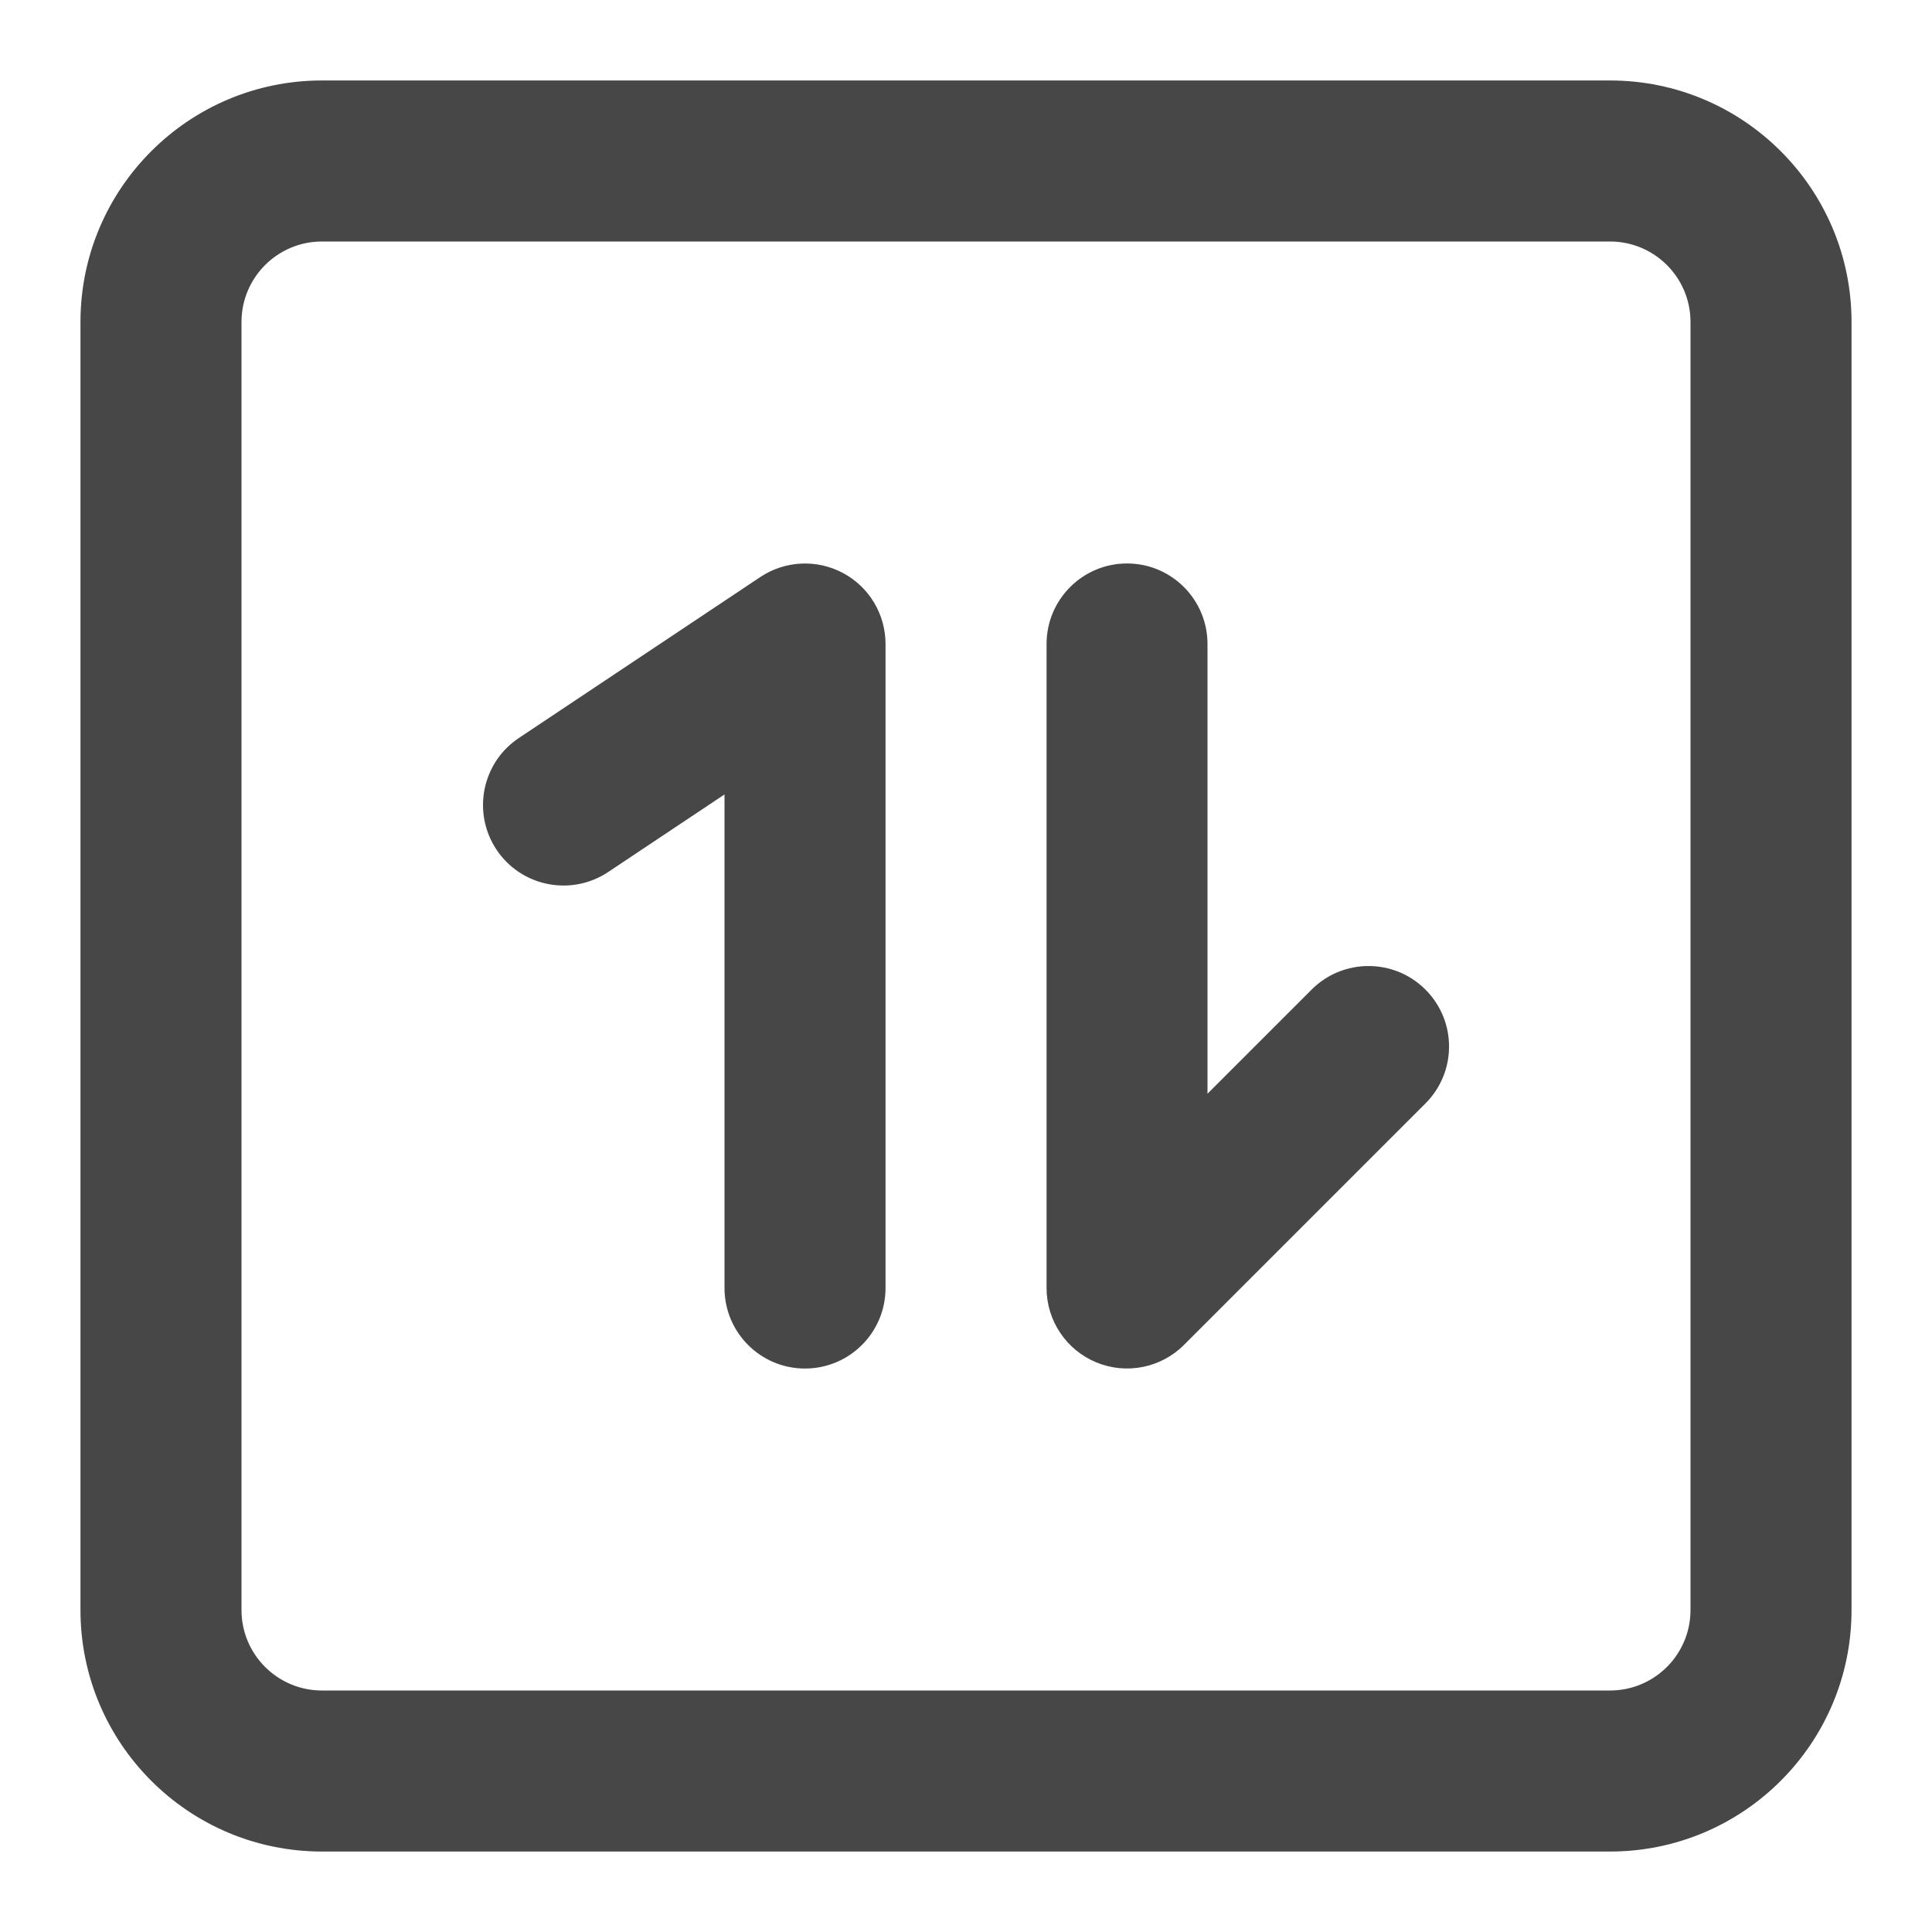
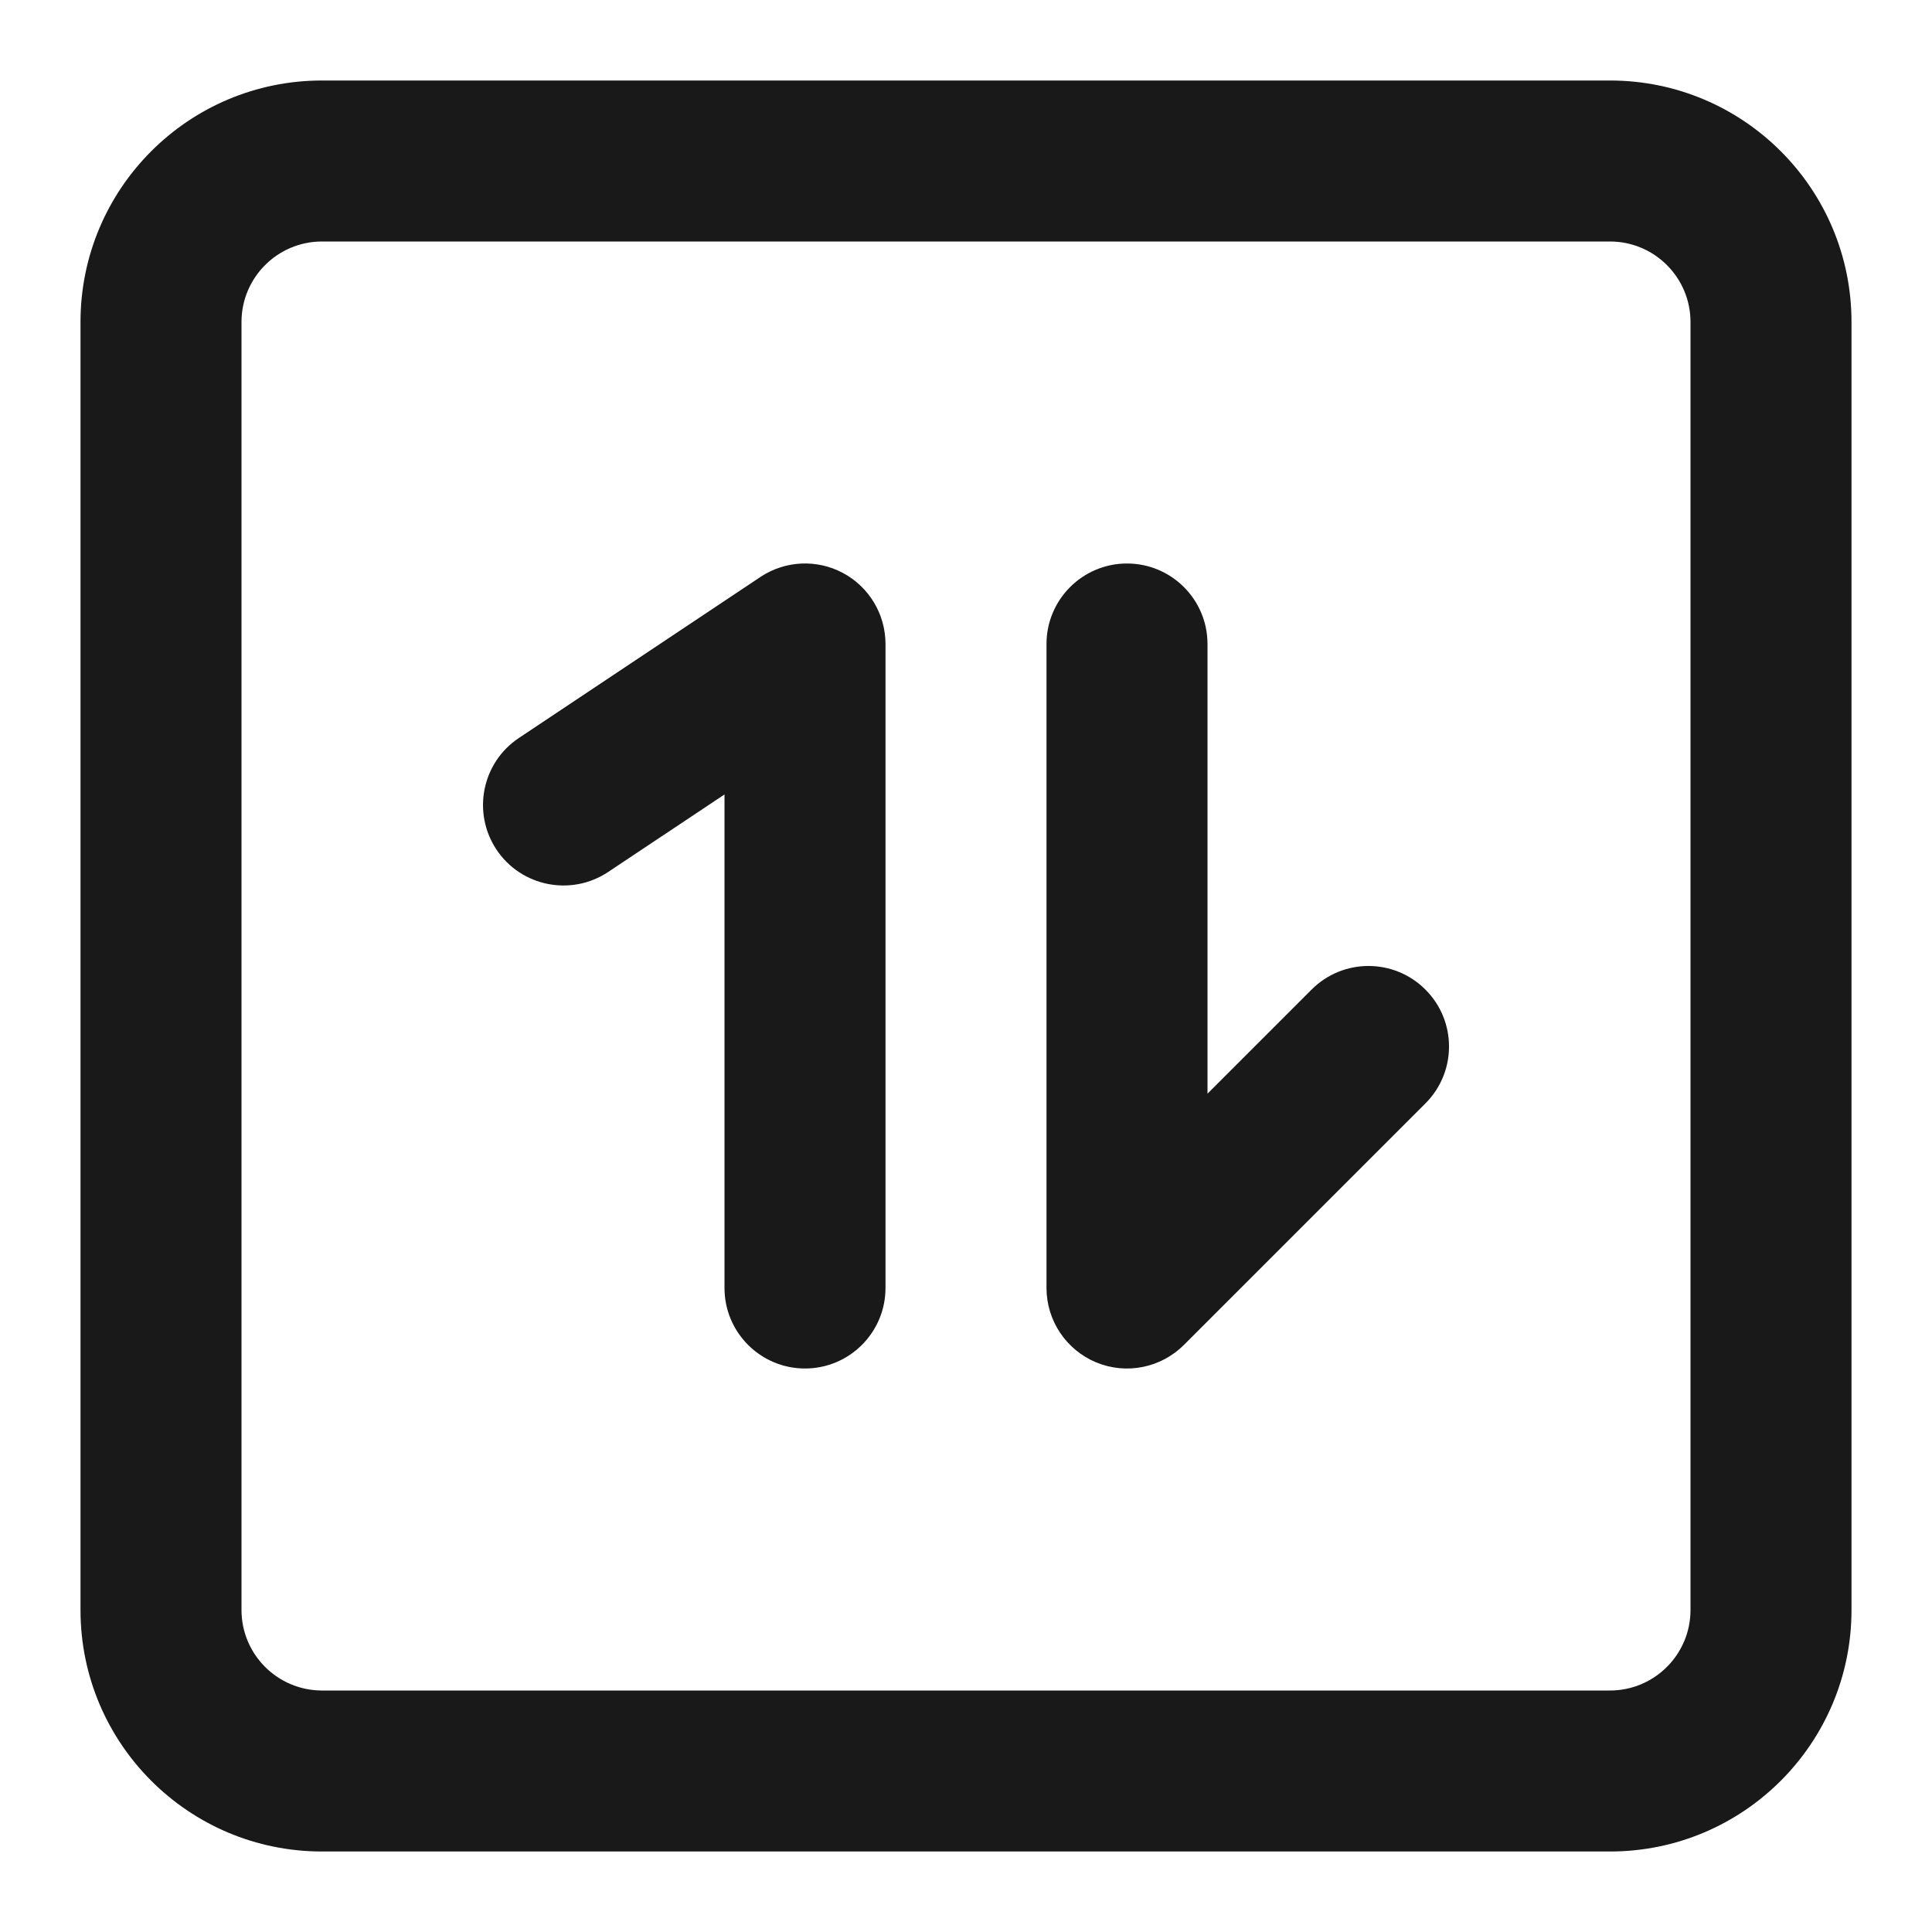
- <svg xmlns="http://www.w3.org/2000/svg" width="20" height="20" viewBox="0 0 20 20" fill="none">
-   <path fill-rule="evenodd" clip-rule="evenodd" d="M0.833 3.333C0.833 1.953 1.953 0.833 3.333 0.833H16.667C18.047 0.833 19.167 1.953 19.167 3.333V16.667C19.167 18.047 18.047 19.167 16.667 19.167H3.333C1.953 19.167 0.833 18.047 0.833 16.667V3.333ZM3.333 2.5C2.873 2.5 2.5 2.873 2.5 3.333V16.667C2.5 17.127 2.873 17.5 3.333 17.5H16.667C17.127 17.5 17.5 17.127 17.5 16.667V3.333C17.5 2.873 17.127 2.5 16.667 2.5H3.333Z" fill="currentColor" fill-opacity="0.72" />
-   <path fill-rule="evenodd" clip-rule="evenodd" d="M5.14 8.796C4.885 8.413 4.988 7.895 5.371 7.64L7.871 5.973C8.127 5.803 8.456 5.787 8.727 5.932C8.998 6.077 9.167 6.359 9.167 6.667V13.333C9.167 13.794 8.794 14.167 8.333 14.167C7.873 14.167 7.5 13.794 7.5 13.333V8.224L6.296 9.027C5.913 9.282 5.395 9.179 5.14 8.796Z" fill="currentColor" fill-opacity="0.72" />
-   <path fill-rule="evenodd" clip-rule="evenodd" d="M11.667 5.833C11.207 5.833 10.834 6.206 10.834 6.667V13.333C10.834 13.67 11.037 13.974 11.348 14.103C11.659 14.232 12.018 14.161 12.256 13.923L14.756 11.423C15.082 11.097 15.082 10.57 14.756 10.244C14.431 9.919 13.903 9.919 13.578 10.244L12.5 11.322V6.667C12.5 6.206 12.127 5.833 11.667 5.833Z" fill="currentColor" fill-opacity="0.72" />
+ <svg xmlns="http://www.w3.org/2000/svg" width="24" height="24" viewBox="0 0 24 24" fill="none">
+   <path fill-rule="evenodd" clip-rule="evenodd" d="M1 4C1 2.343 2.343 1 4 1H20C21.657 1 23 2.343 23 4V20C23 21.657 21.657 23 20 23H4C2.343 23 1 21.657 1 20V4ZM4 3C3.448 3 3 3.448 3 4V20C3 20.552 3.448 21 4 21H20C20.552 21 21 20.552 21 20V4C21 3.448 20.552 3 20 3H4Z" fill="currentColor" fill-opacity="0.9" />
+   <path fill-rule="evenodd" clip-rule="evenodd" d="M6.168 10.555C5.862 10.095 5.986 9.474 6.445 9.168L9.445 7.168C9.752 6.963 10.147 6.944 10.472 7.118C10.797 7.292 11 7.631 11 8V16C11 16.552 10.552 17 10 17C9.448 17 9 16.552 9 16V9.869L7.555 10.832C7.095 11.138 6.474 11.014 6.168 10.555Z" fill="currentColor" fill-opacity="0.9" />
+   <path fill-rule="evenodd" clip-rule="evenodd" d="M14 7C13.448 7 13 7.448 13 8V16C13 16.404 13.244 16.769 13.617 16.924C13.991 17.079 14.421 16.993 14.707 16.707L17.707 13.707C18.098 13.317 18.098 12.683 17.707 12.293C17.317 11.902 16.683 11.902 16.293 12.293L15 13.586V8C15 7.448 14.552 7 14 7Z" fill="currentColor" fill-opacity="0.9" />
</svg>
